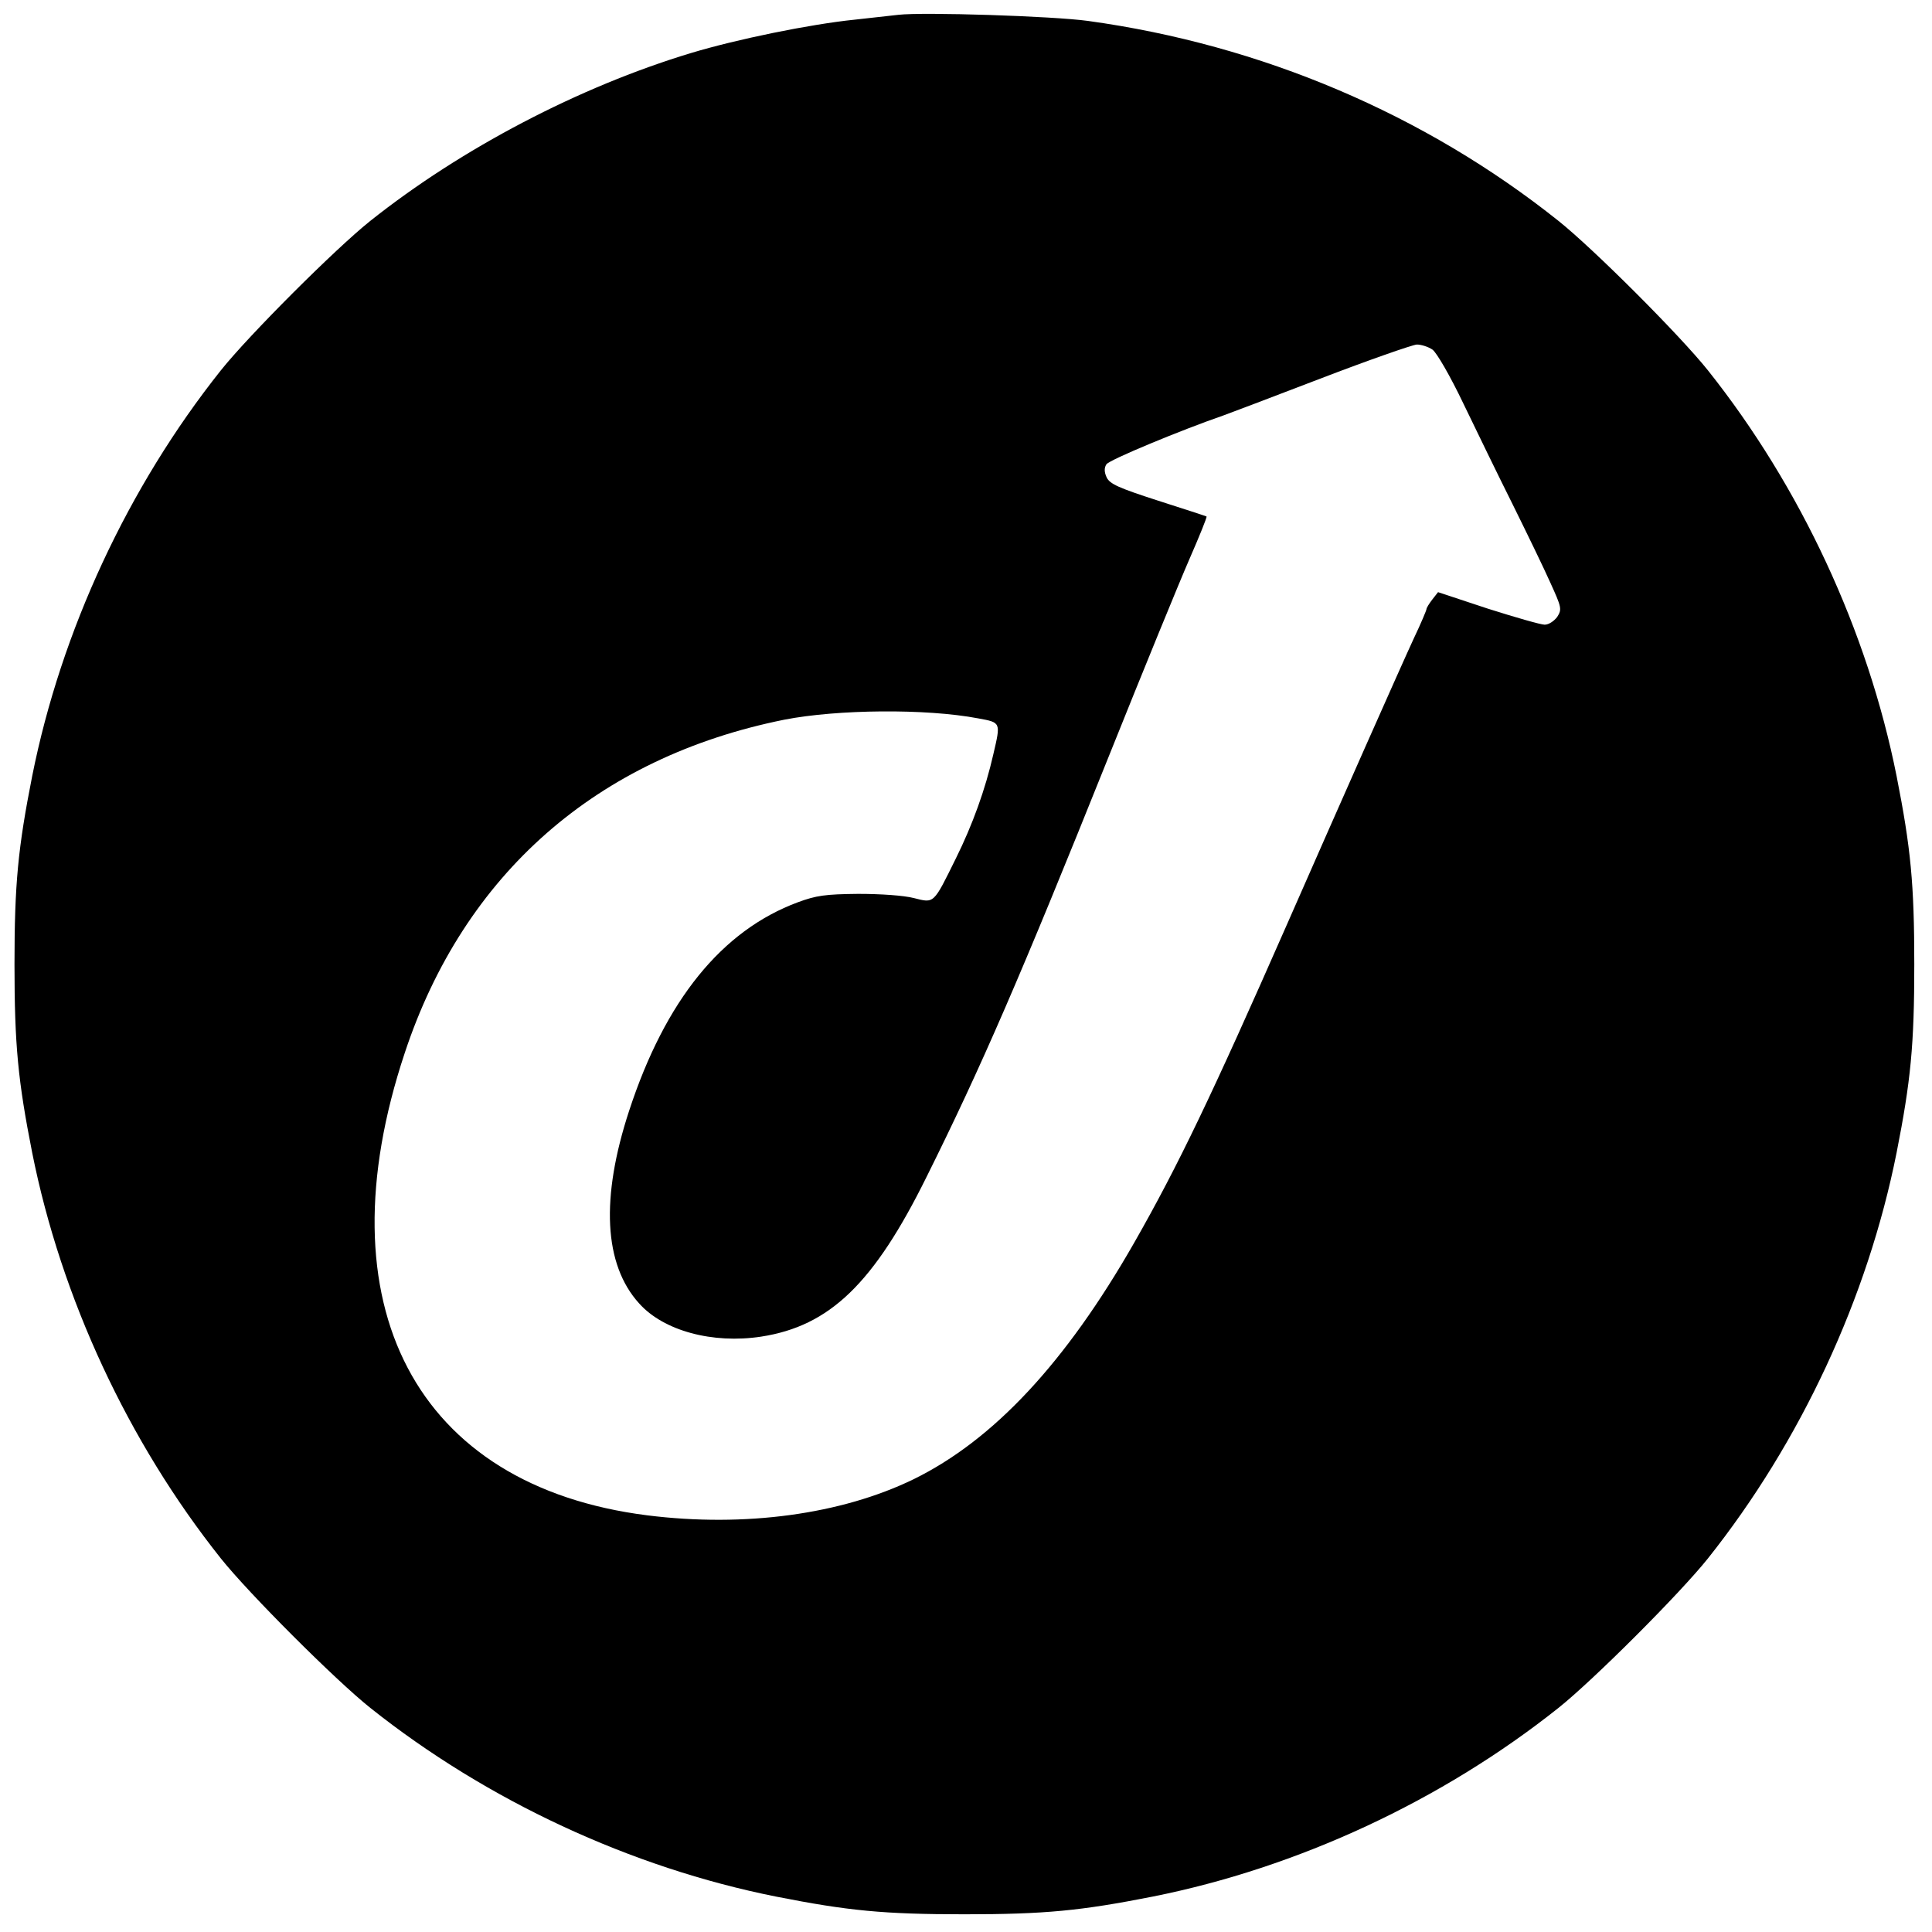
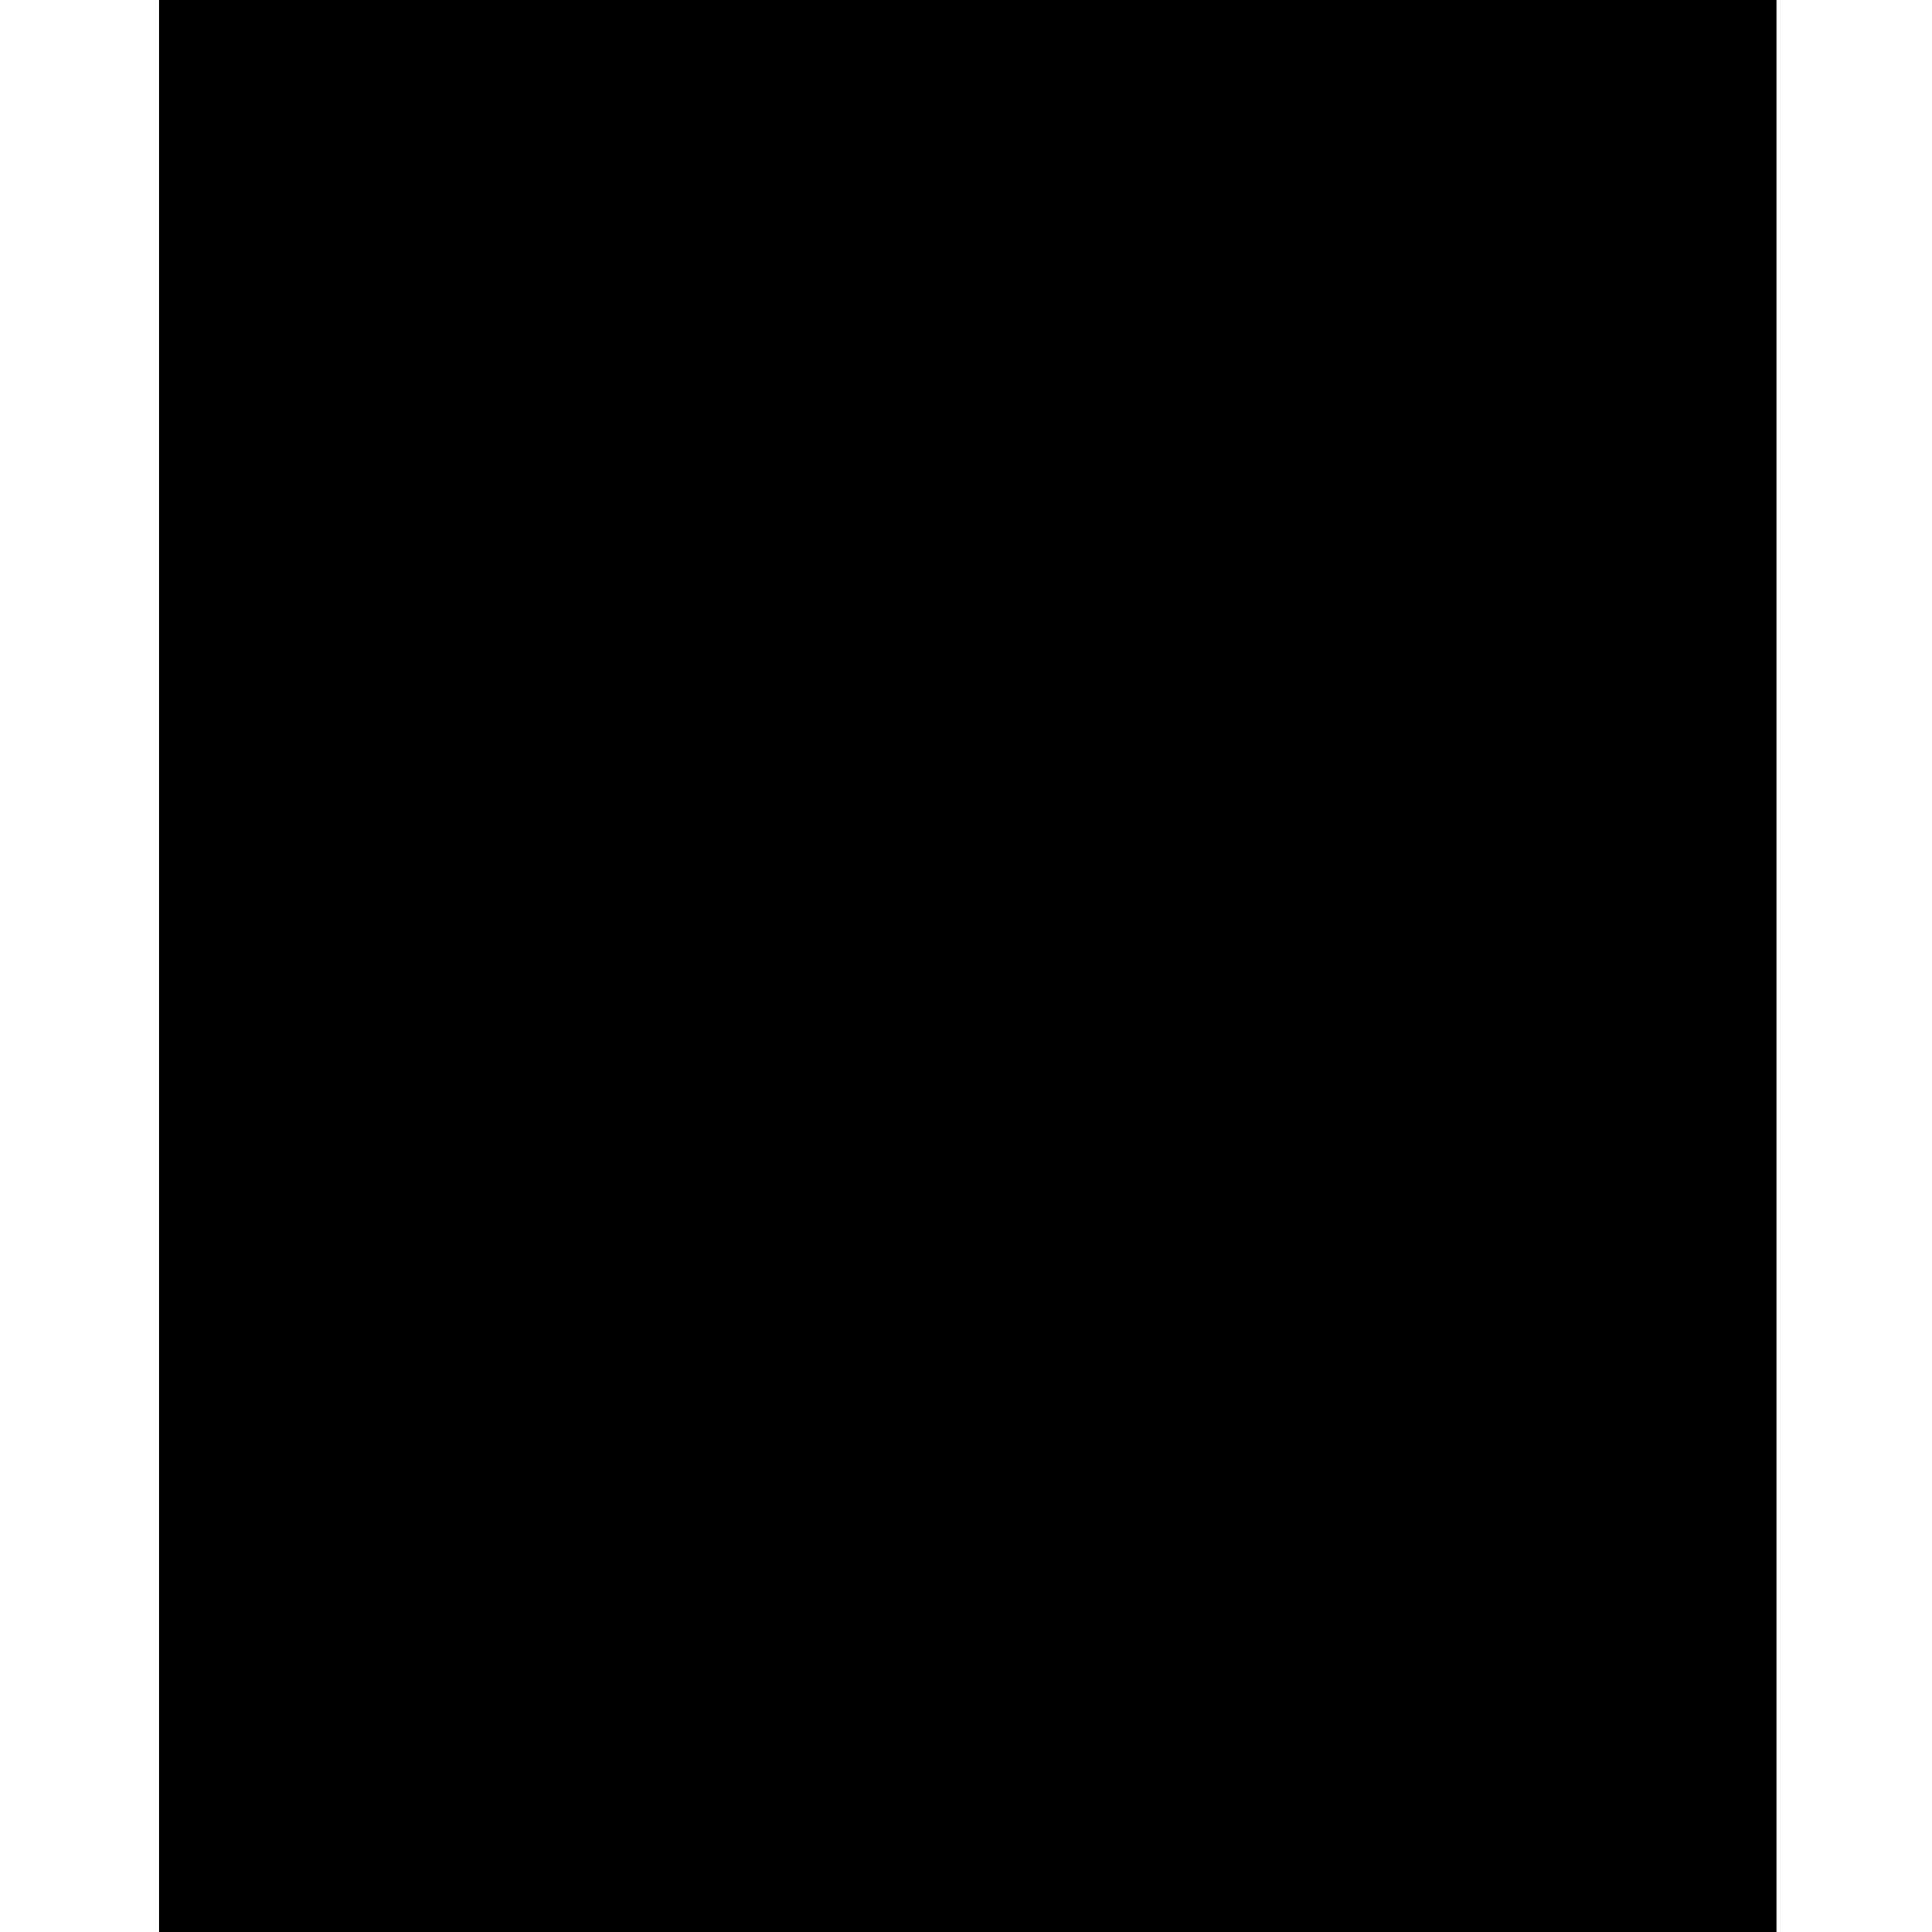
- <svg xmlns="http://www.w3.org/2000/svg" version="1.0" width="600pt" height="600pt" viewBox="0 0 600 600" preserveAspectRatio="xMidYMid meet">
-   <g transform="translate(0,600) scale(0.1,-0.1)" fill="#000000" stroke="none">
-     <path d="M2790 5954 c-19 -2 -80 -9 -135 -15 -138 -14 -368 -61 -510 -104 -347 -105 -712 -296 -995 -521 -109 -87 -377 -355 -464 -464 -288 -362 -496 -809 -586 -1260 -44 -223 -55 -334 -55 -585 0 -251 11 -362 55 -585 90 -451 298 -898 586 -1260 87 -109 355 -377 464 -464 362 -288 809 -496 1260 -586 223 -44 334 -55 585 -55 251 0 362 11 585 55 451 90 898 298 1260 586 109 87 377 355 464 464 288 362 496 809 586 1260 44 223 55 334 55 585 0 251 -11 362 -55 585 -90 451 -298 898 -586 1260 -87 109 -355 377 -464 464 -415 331 -923 547 -1461 621 -108 15 -512 28 -589 19z m1659 -1040 c13 -10 54 -80 96 -168 40 -83 108 -223 152 -311 44 -89 97 -198 117 -243 36 -79 37 -84 22 -108 -10 -13 -26 -24 -39 -24 -12 0 -92 23 -177 50 l-154 51 -18 -23 c-10 -13 -18 -26 -18 -30 0 -3 -17 -44 -39 -90 -39 -84 -233 -522 -396 -893 -230 -523 -336 -745 -473 -985 -212 -371 -436 -612 -685 -734 -224 -109 -524 -150 -827 -112 -719 91 -1014 652 -753 1436 184 556 597 918 1179 1035 164 32 439 35 602 4 71 -13 70 -12 47 -111 -25 -110 -65 -220 -116 -323 -71 -144 -67 -140 -131 -124 -31 8 -102 13 -173 13 -102 -1 -130 -5 -187 -26 -237 -88 -412 -305 -524 -647 -89 -271 -79 -478 31 -599 76 -85 228 -126 379 -103 213 33 350 165 514 497 169 340 290 618 565 1304 107 267 220 543 251 614 31 71 55 130 53 132 -1 1 -69 23 -150 49 -124 40 -150 52 -160 72 -8 17 -8 30 -1 41 9 14 231 106 364 152 14 5 149 56 300 114 151 58 286 105 300 106 14 0 36 -7 49 -16z" />
+ <svg xmlns="http://www.w3.org/2000/svg" version="1.0" width="546pt" height="546pt" viewBox="0 0 546 546" preserveAspectRatio="xMidYMid meet">
+   <g transform="translate(0,546) scale(0.1,-0.1)" fill="#000000" stroke="none">
+     <path d="M450 2730 l0 -2730 2285 0 2285 0 0 2730 0 2730 -2285 0 -2285 0 0 -2730z" />
  </g>
</svg>
